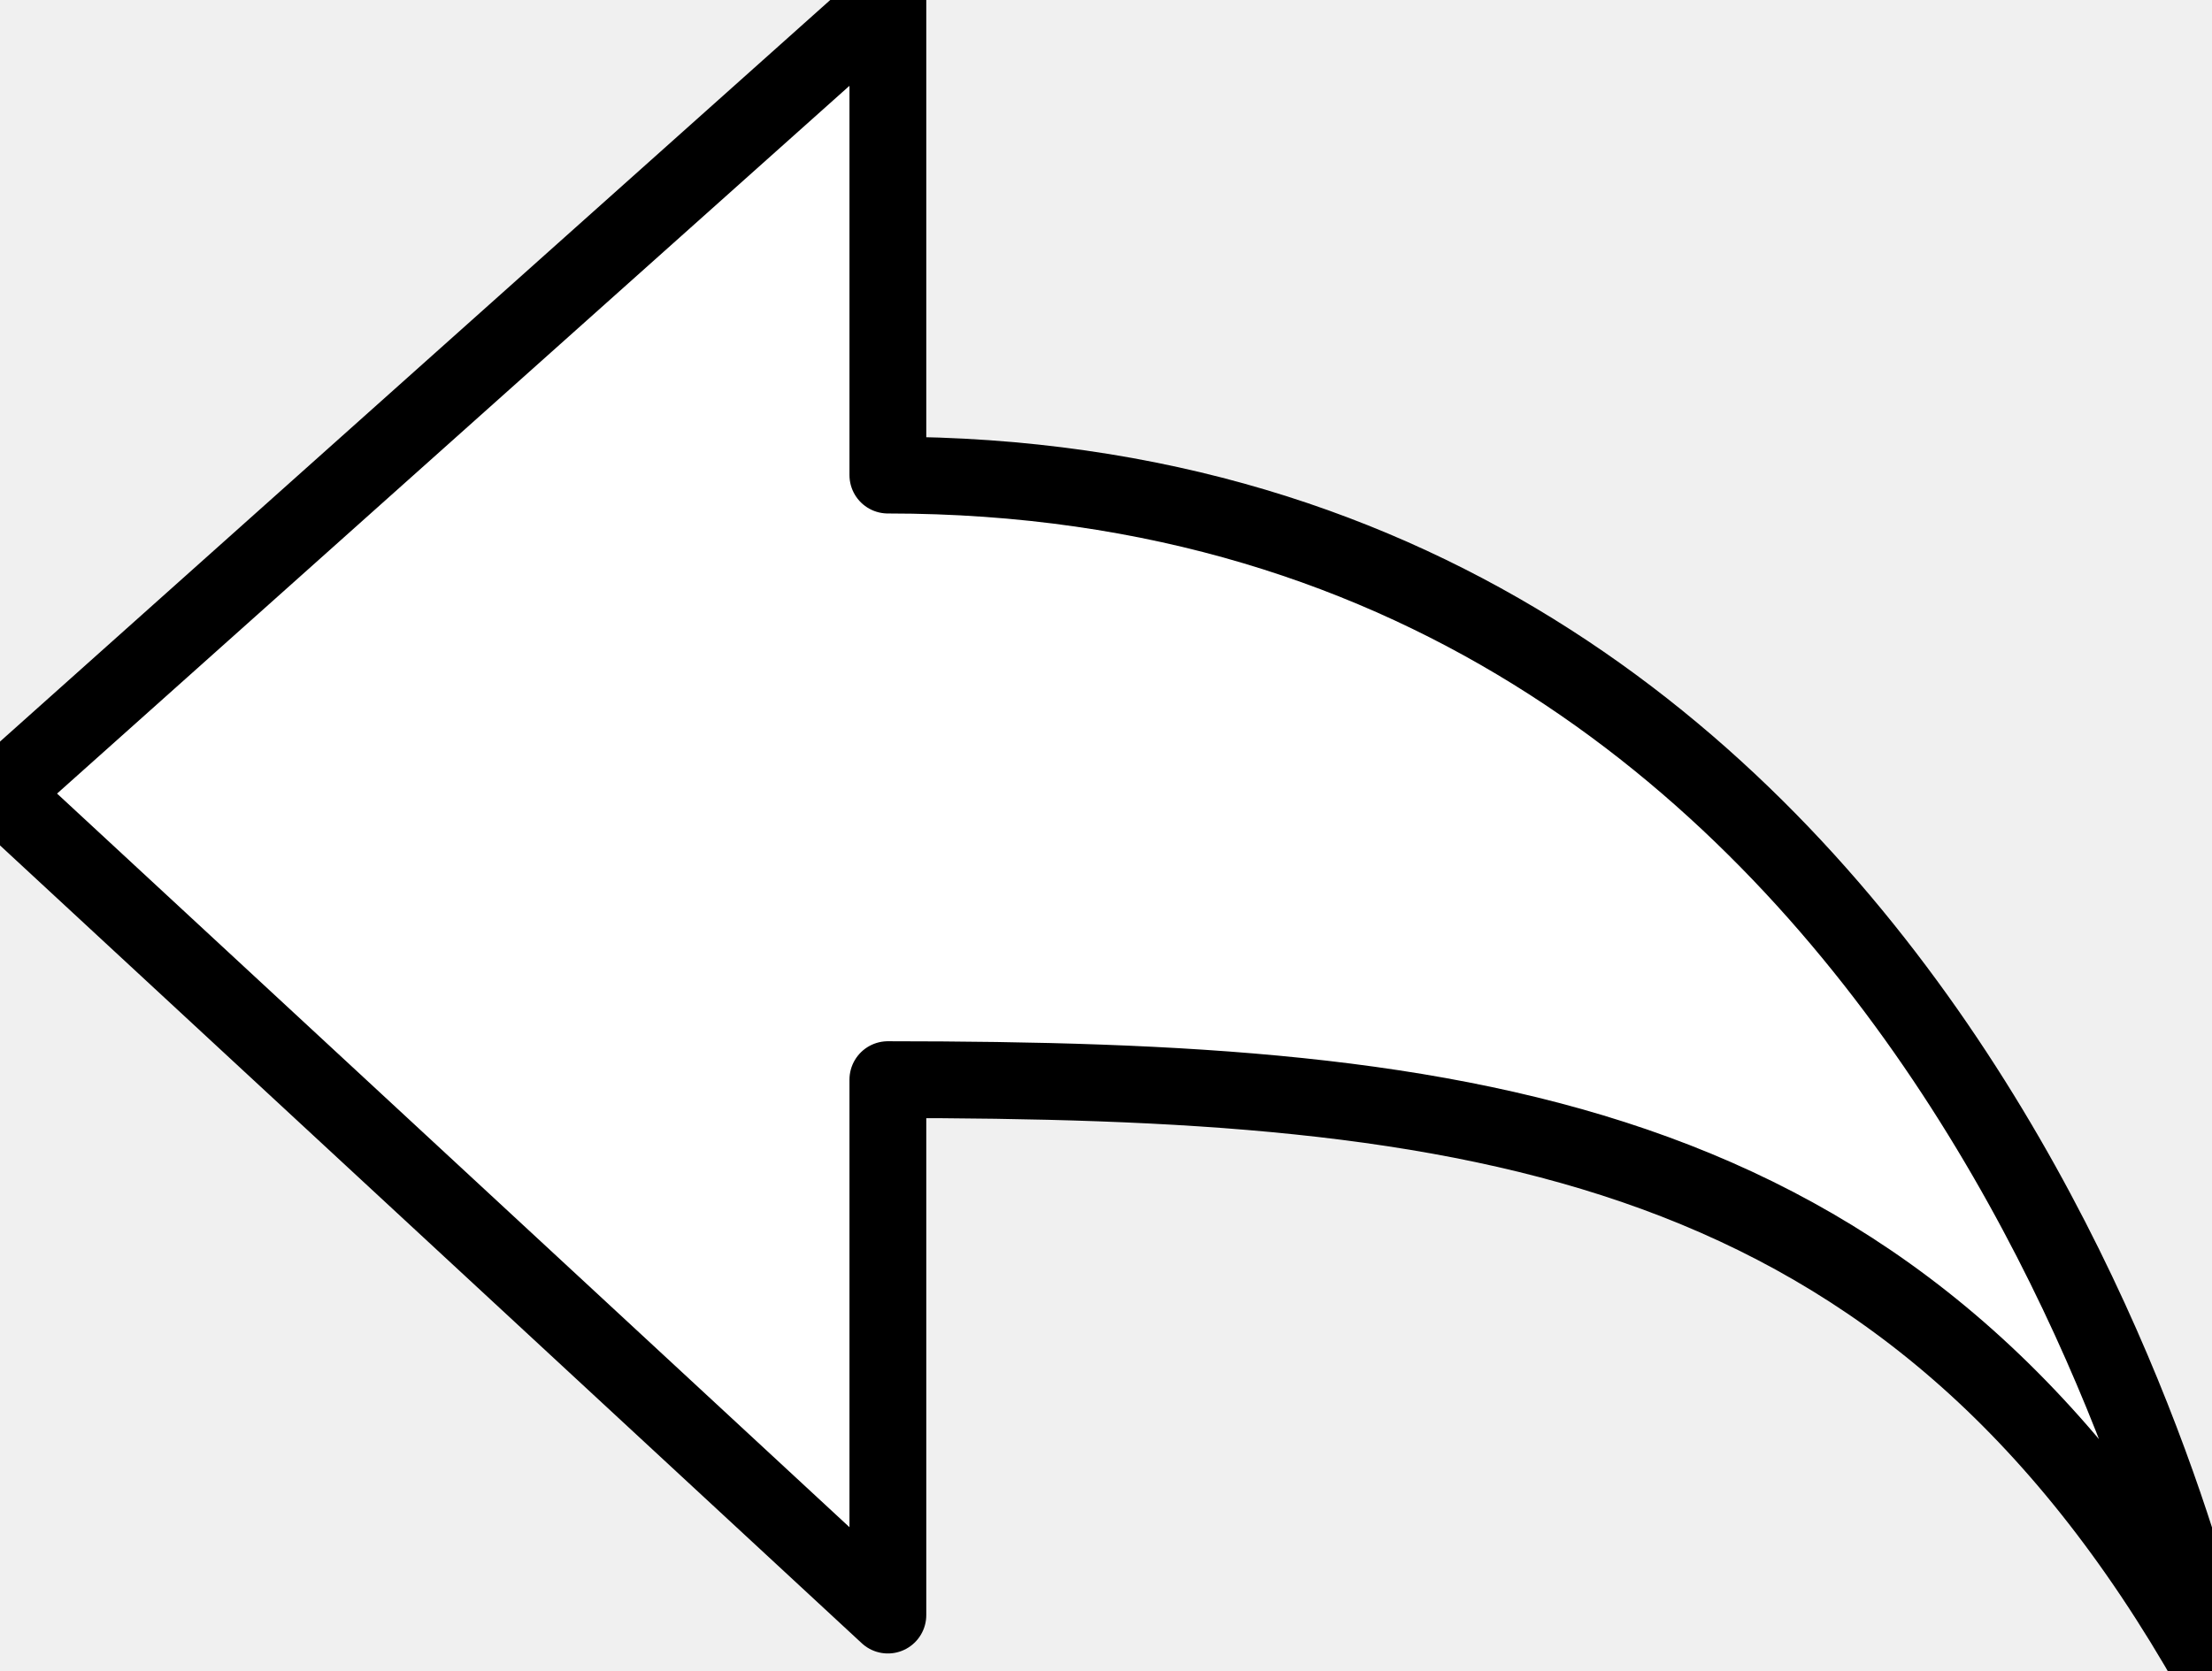
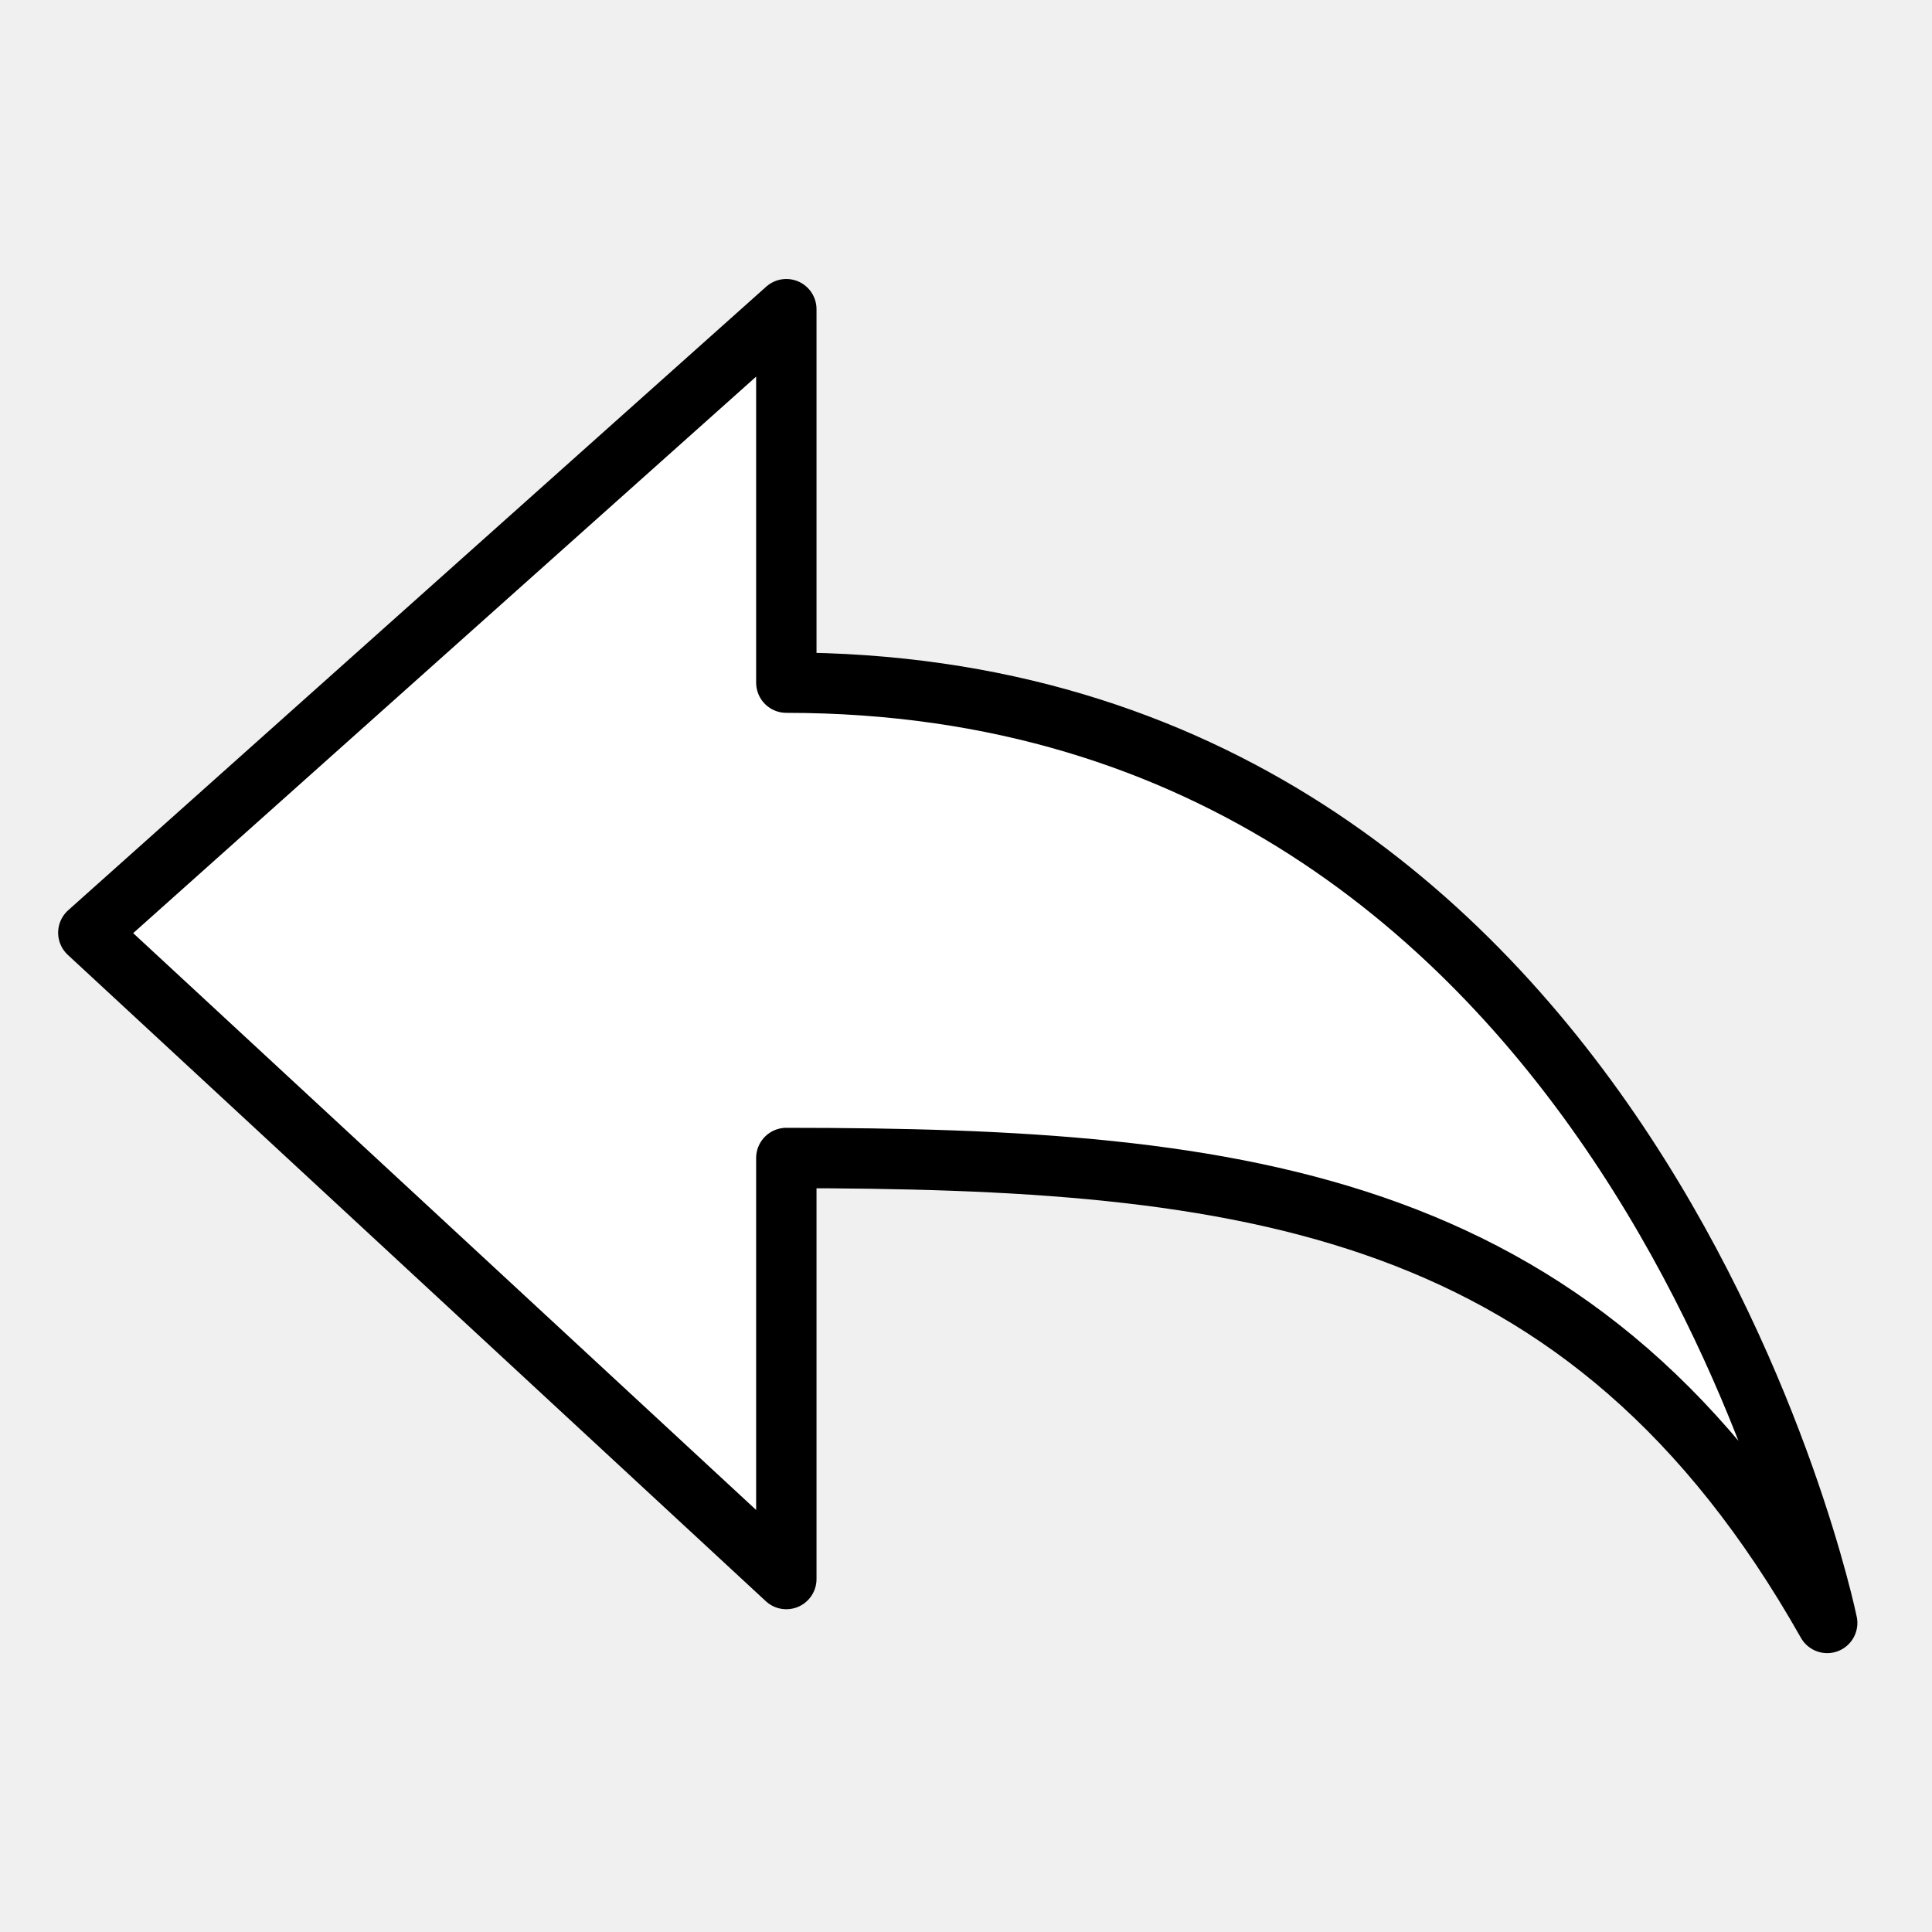
- <svg xmlns="http://www.w3.org/2000/svg" version="1.1" id="Layer_1" x="0px" y="0px" width="28.8px" height="21.76px" viewBox="0 0 28.8 21.76" enable-background="new 0 0 28.8 21.76" xml:space="preserve">
-   <path fill="#FFFFFF" stroke="#000000" stroke-linecap="round" stroke-linejoin="round" stroke-miterlimit="10" d="M28.8,21.76  c0,0-3.199-15.573-17.24-15.573V0L0,10.328l11.56,10.705v-6.973C19.181,14.063,24.828,14.734,28.8,21.76z" />
+ <svg xmlns="http://www.w3.org/2000/svg" version="1.1" id="Layer_1" x="0px" y="0px" width="32px" height="32px" viewBox="19.9 24.38 32 32" enable-background="new 19.9 24.38 32 32" xml:space="preserve">
+   <path fill="#FFFFFF" stroke="#000000" stroke-linecap="round" stroke-linejoin="round" stroke-miterlimit="10" d="M50.164,51.261  c0,0-3.199-15.574-17.24-15.574v-6.186L21.363,39.829l11.561,10.705V43.56C40.544,43.563,46.191,44.233,50.164,51.261z" />
</svg>
